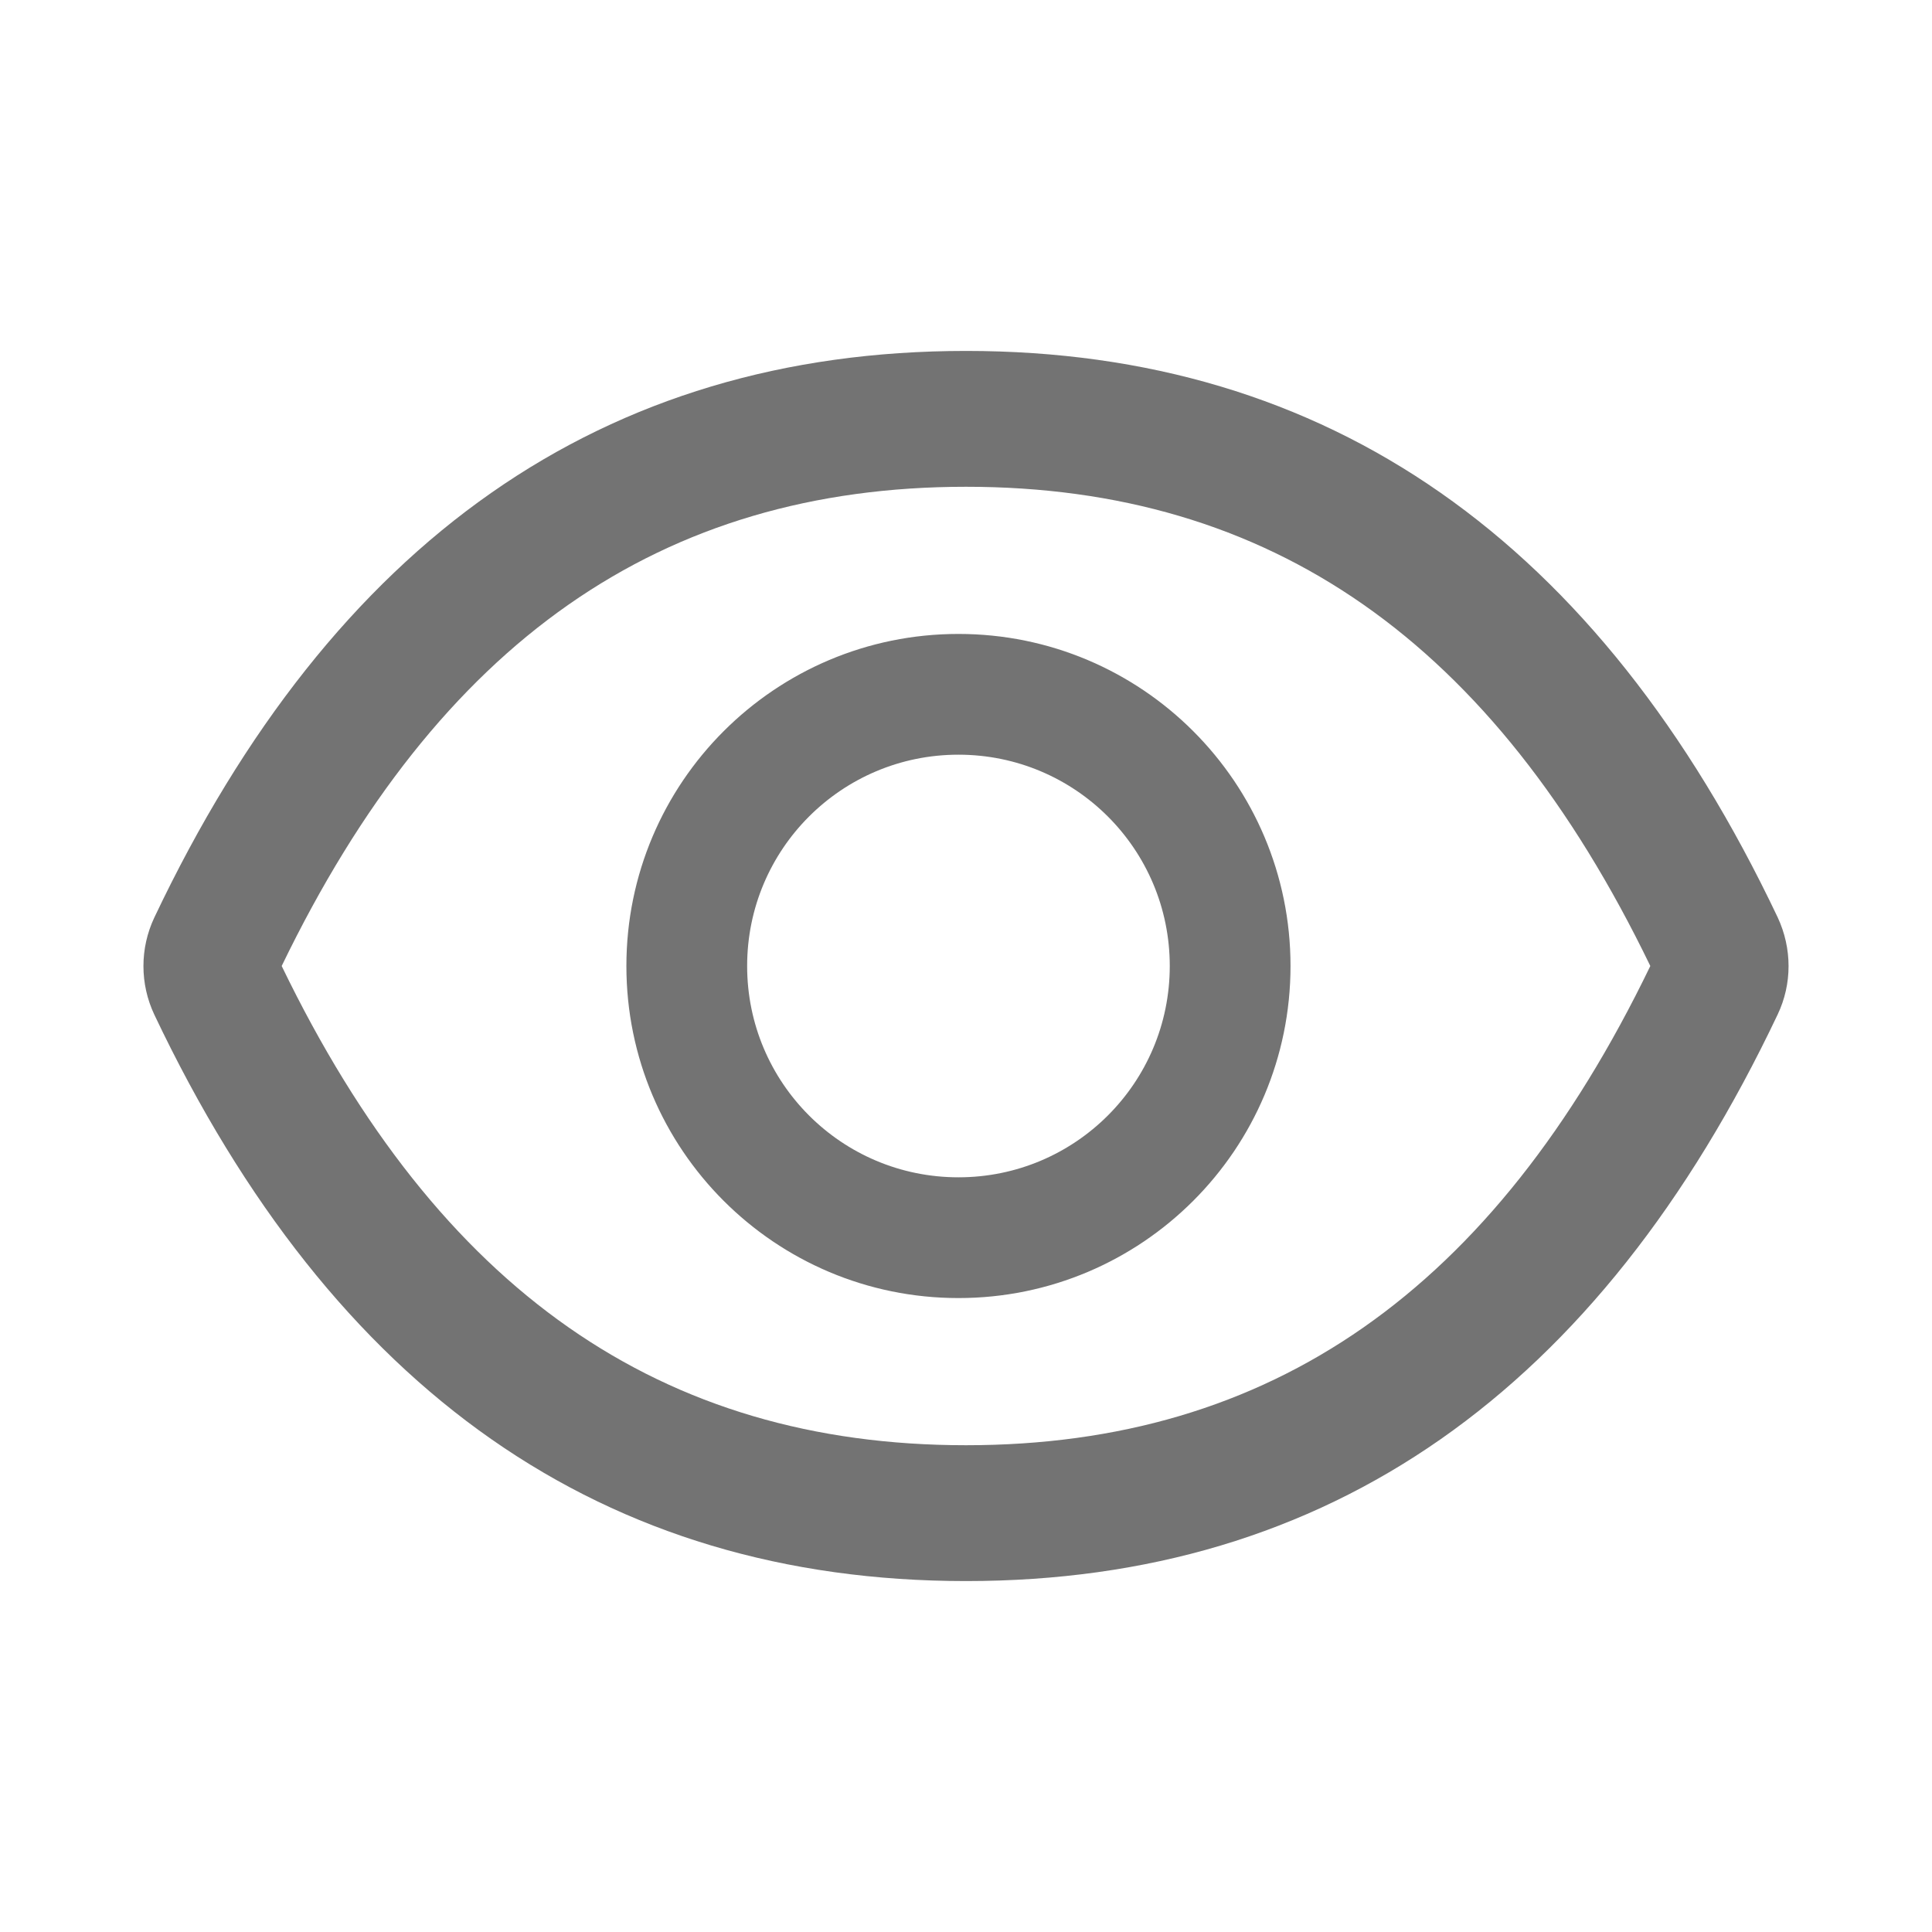
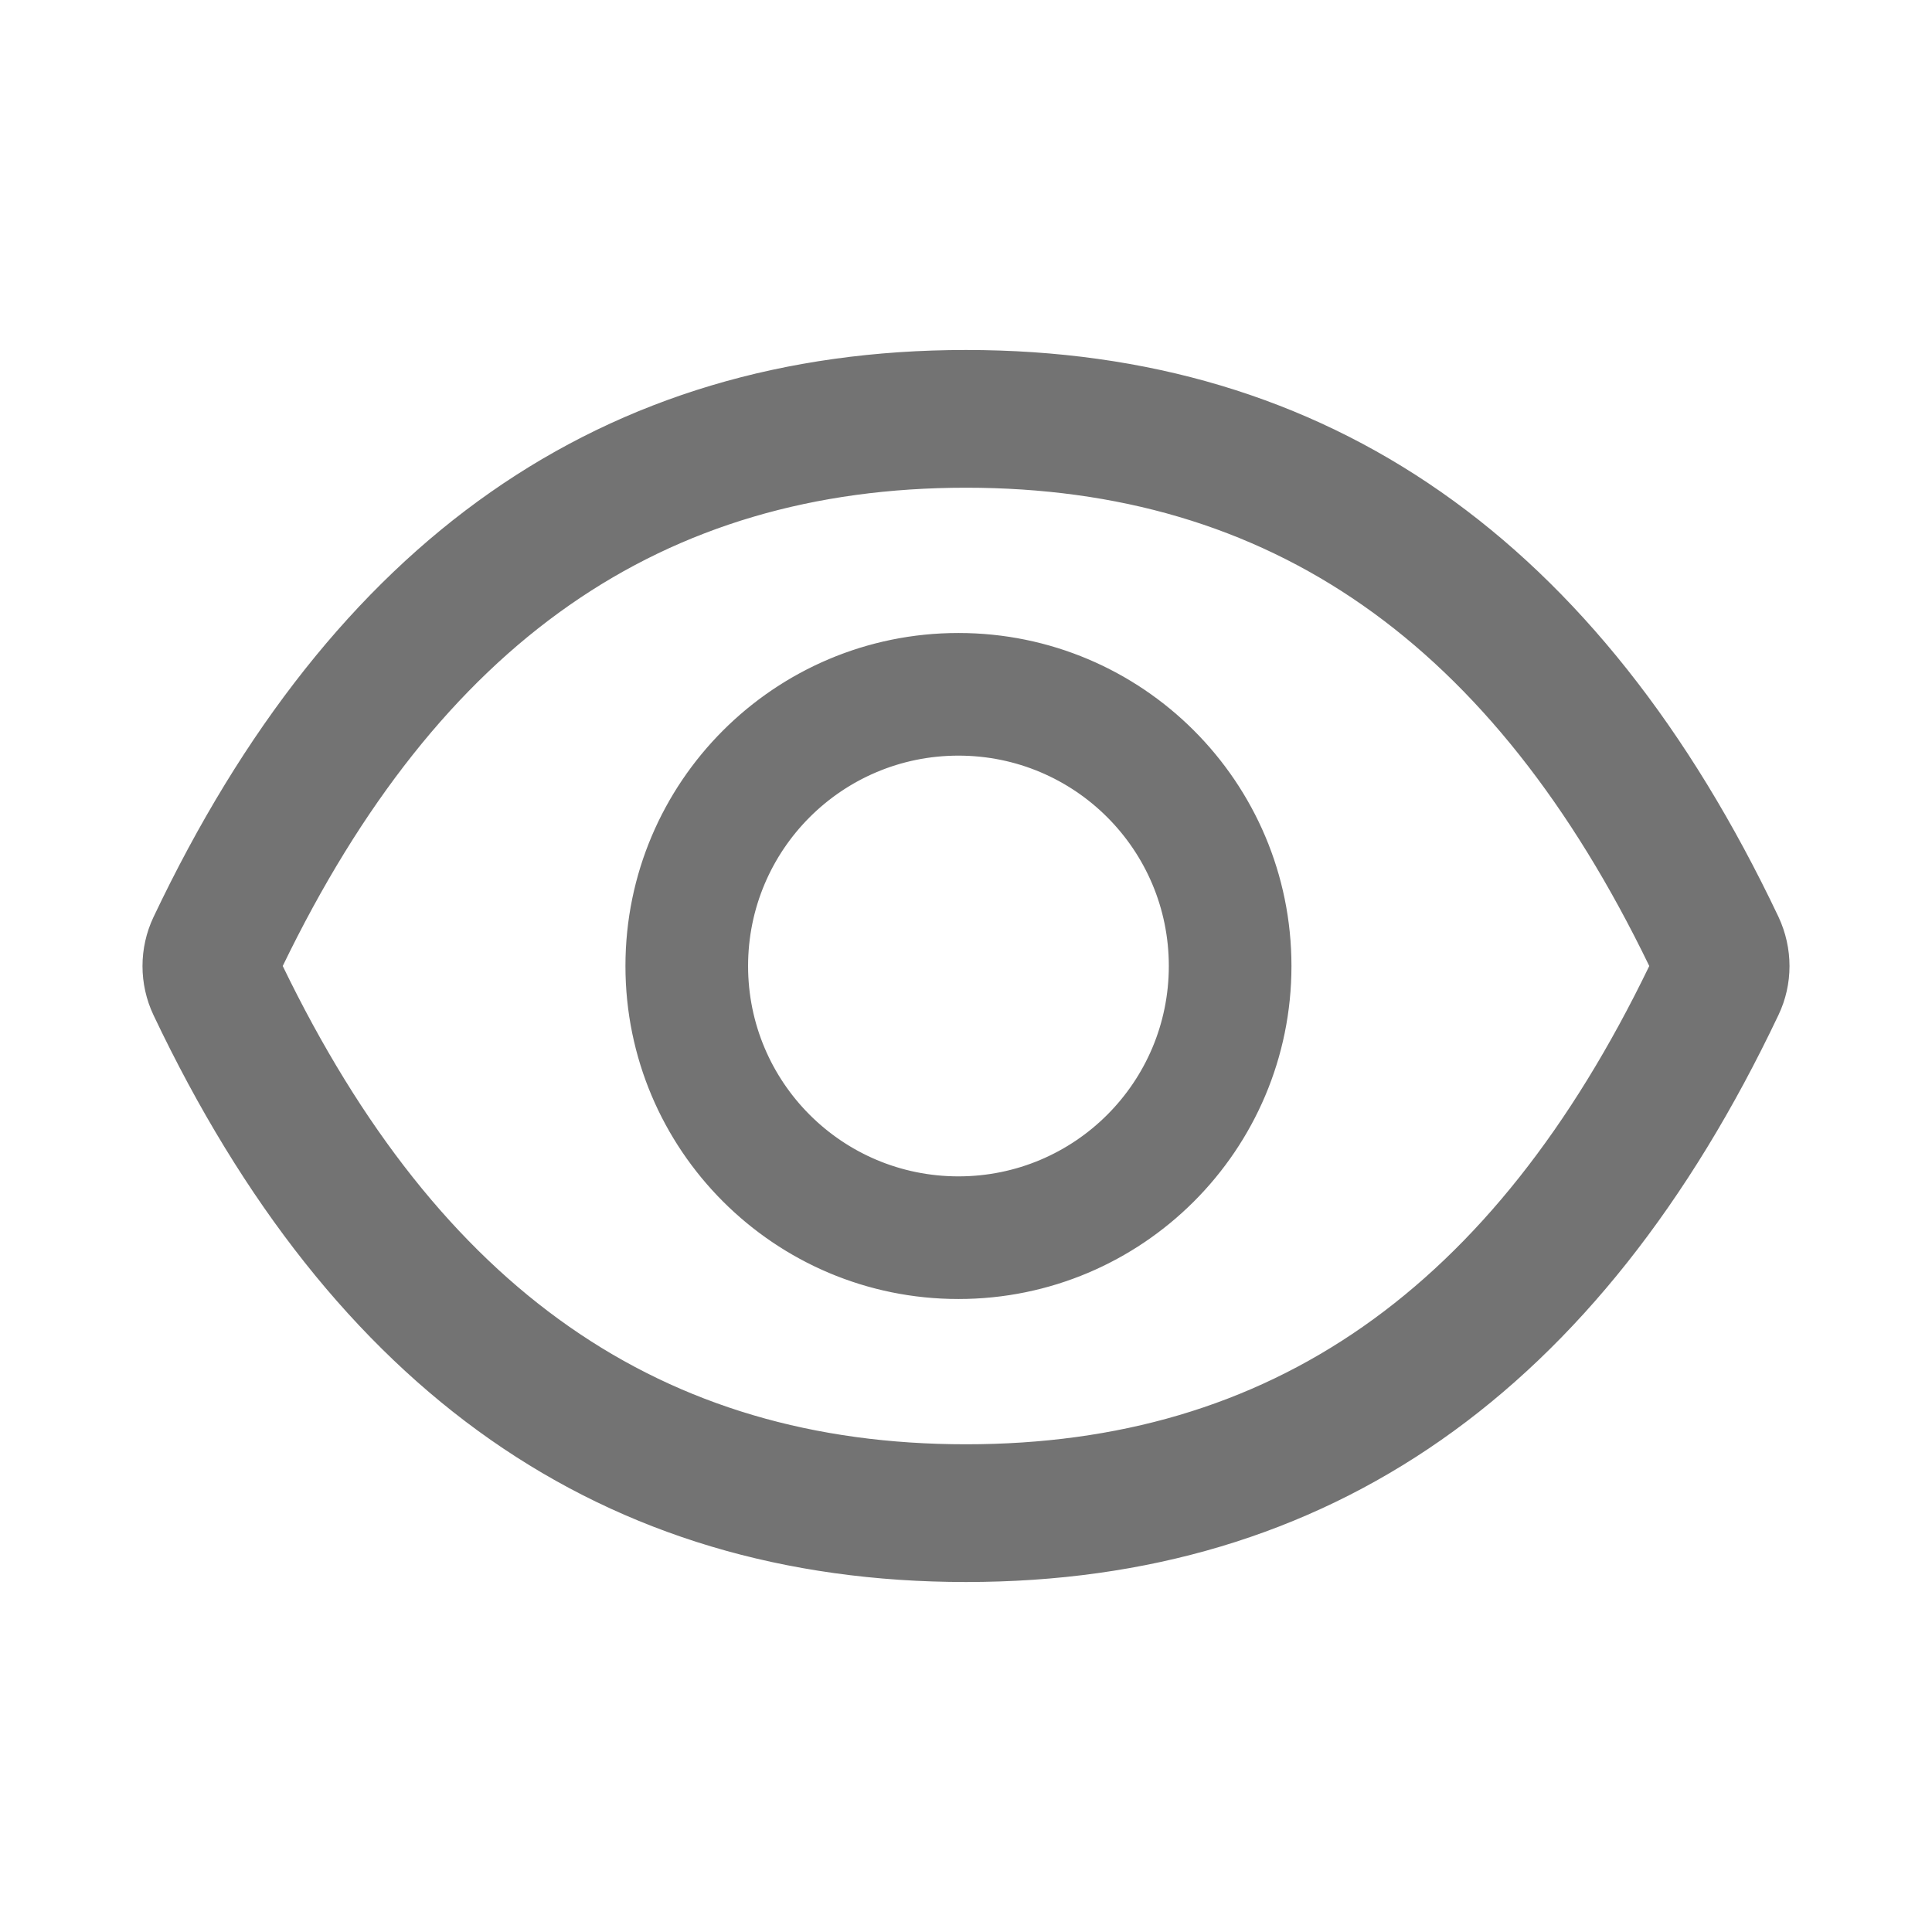
- <svg xmlns="http://www.w3.org/2000/svg" stroke="#737373" fill="#737373" stroke-width="0" viewBox="0 0 1024 1024" height="1em" width="1em">
+ <svg xmlns="http://www.w3.org/2000/svg" stroke="#737373" fill="#737373" strokeWidth="0" viewBox="0 0 1024 1024" height="1em" width="1em">
  <path d="M942.2 486.2C847.4 286.5 704.1 186 512 186c-192.2 0-335.4 100.5-430.2 300.3a60.3 60.3 0 0 0 0 51.5C176.6 737.5 319.9 838 512 838c192.2 0 335.4-100.5 430.2-300.3 7.7-16.2 7.7-35 0-51.5zM512 766c-161.3 0-279.4-81.8-362.7-254C232.6 339.8 350.7 258 512 258c161.3 0 279.4 81.8 362.7 254C791.5 684.2 673.4 766 512 766zm-4-430c-97.2 0-176 78.8-176 176s78.8 176 176 176 176-78.8 176-176-78.8-176-176-176zm0 288c-61.9 0-112-50.1-112-112s50.1-112 112-112 112 50.1 112 112-50.1 112-112 112z" />
</svg>
